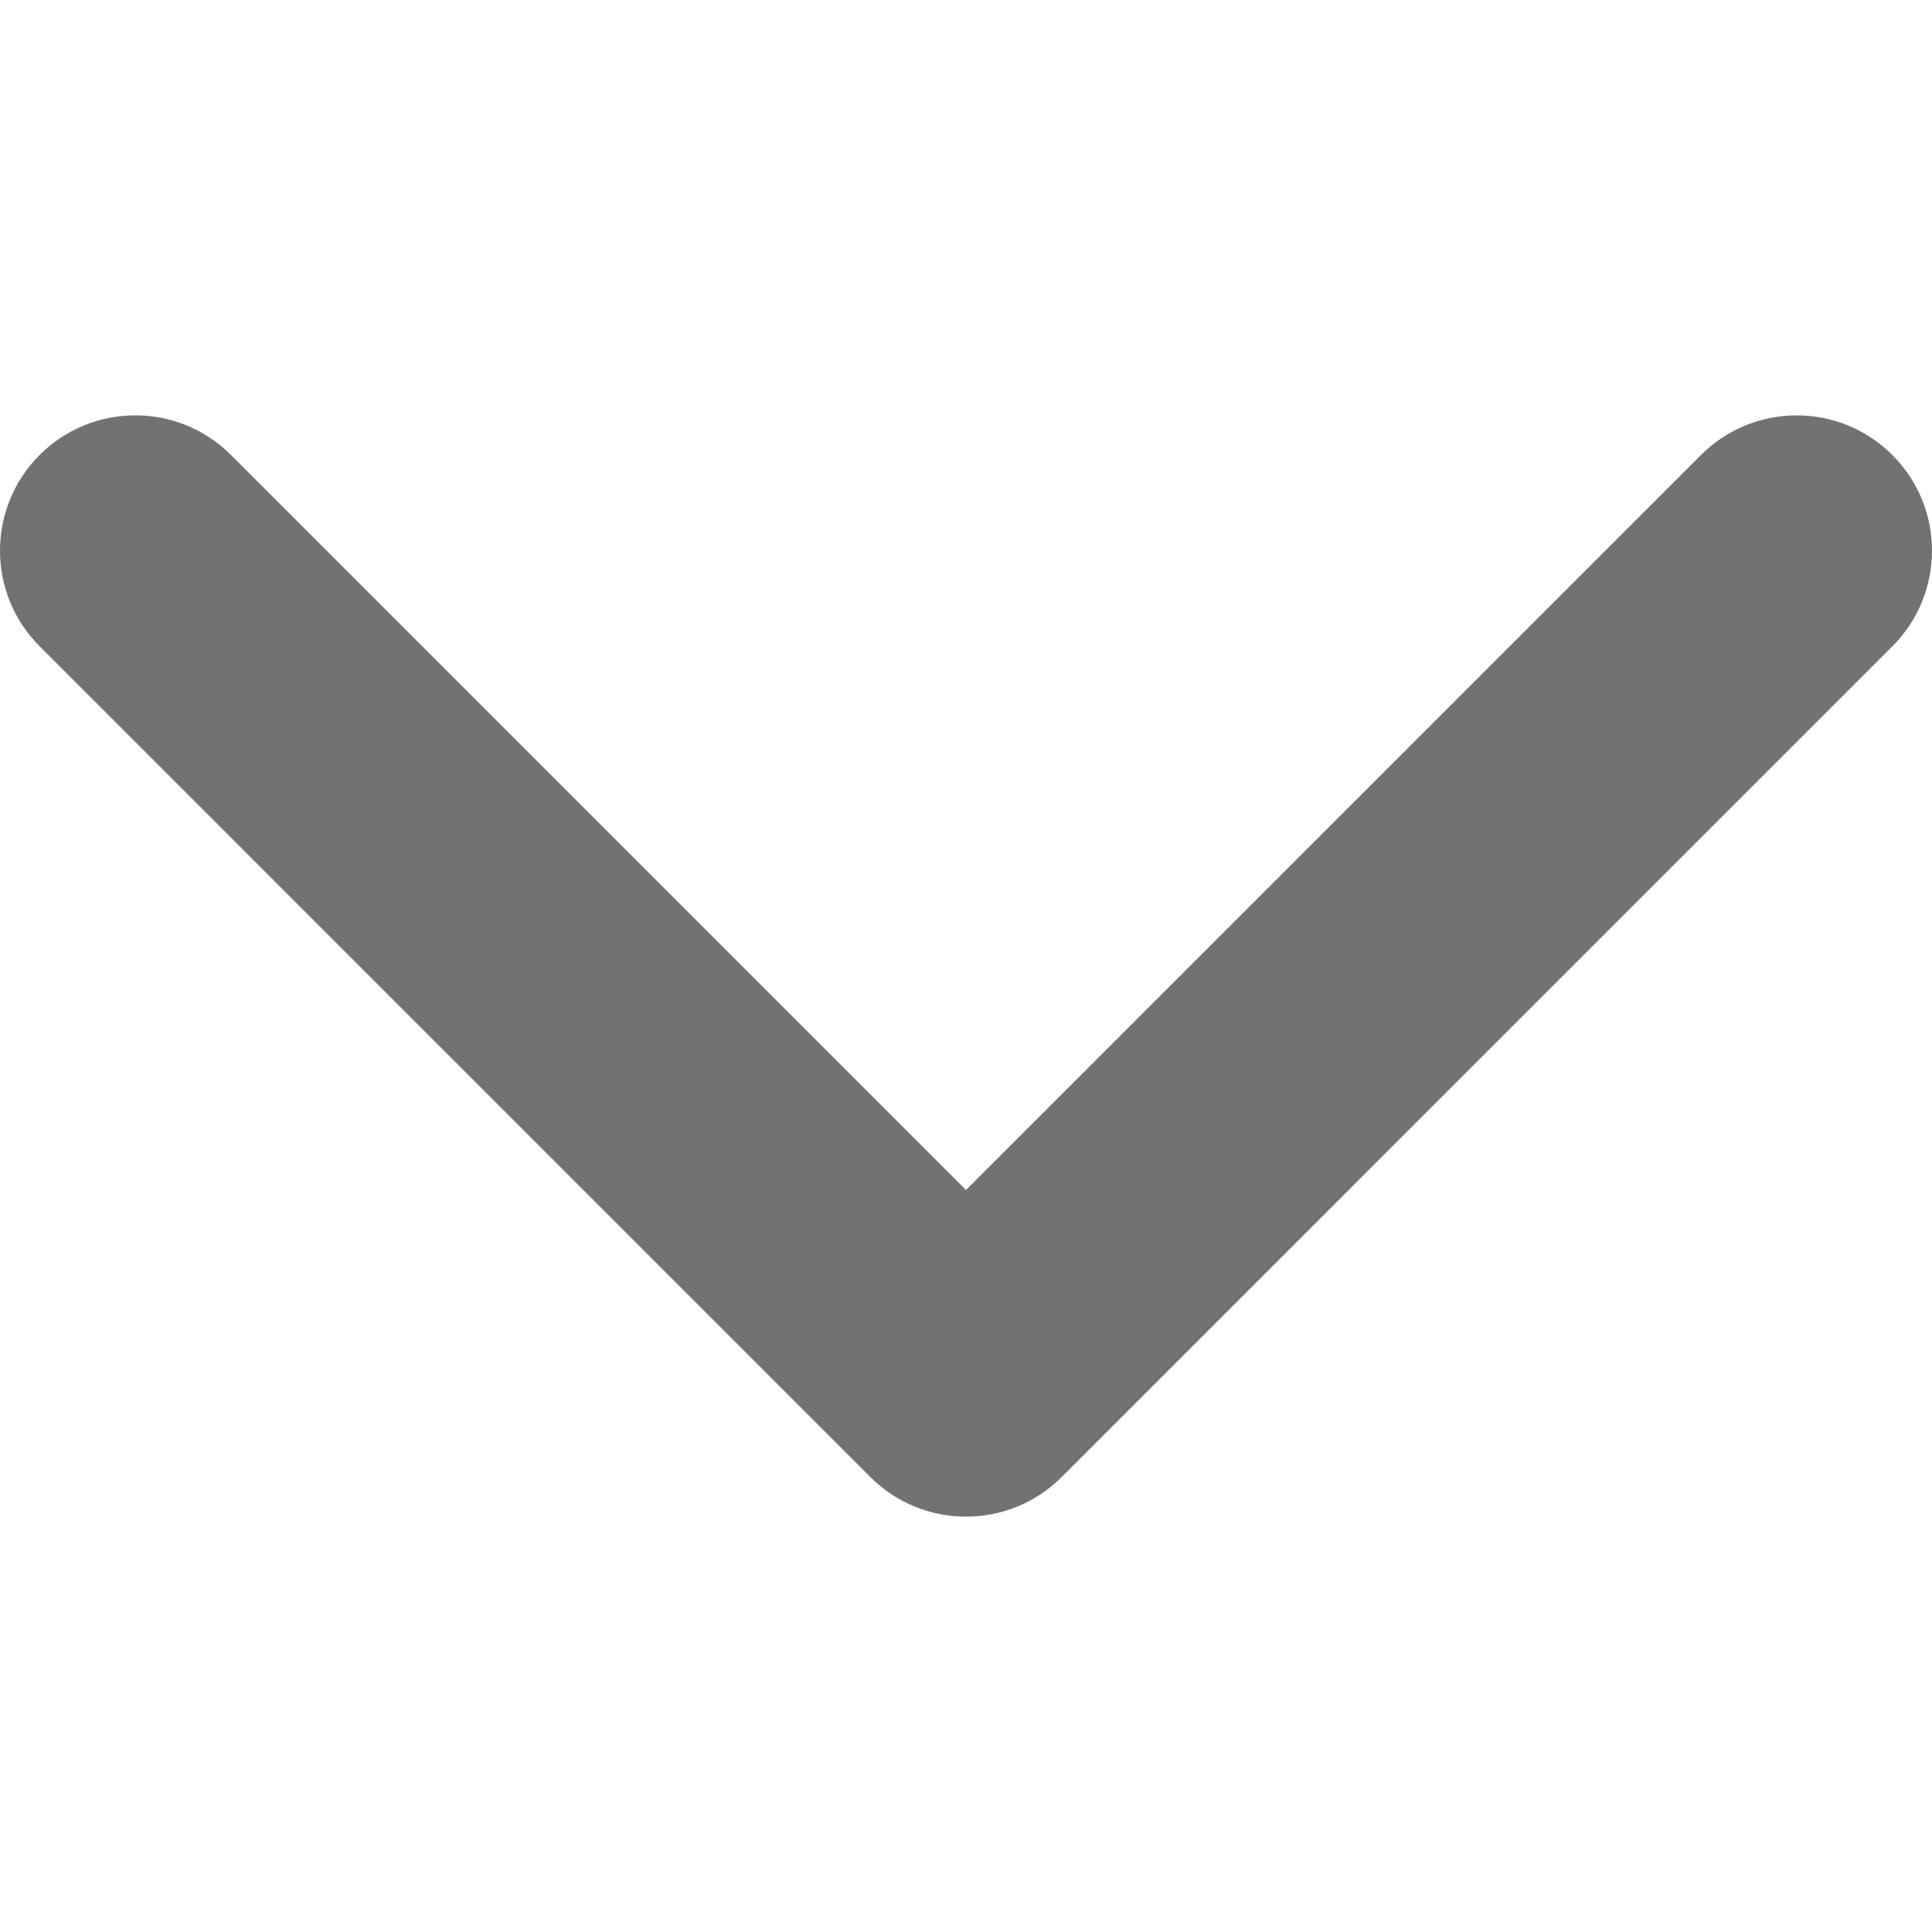
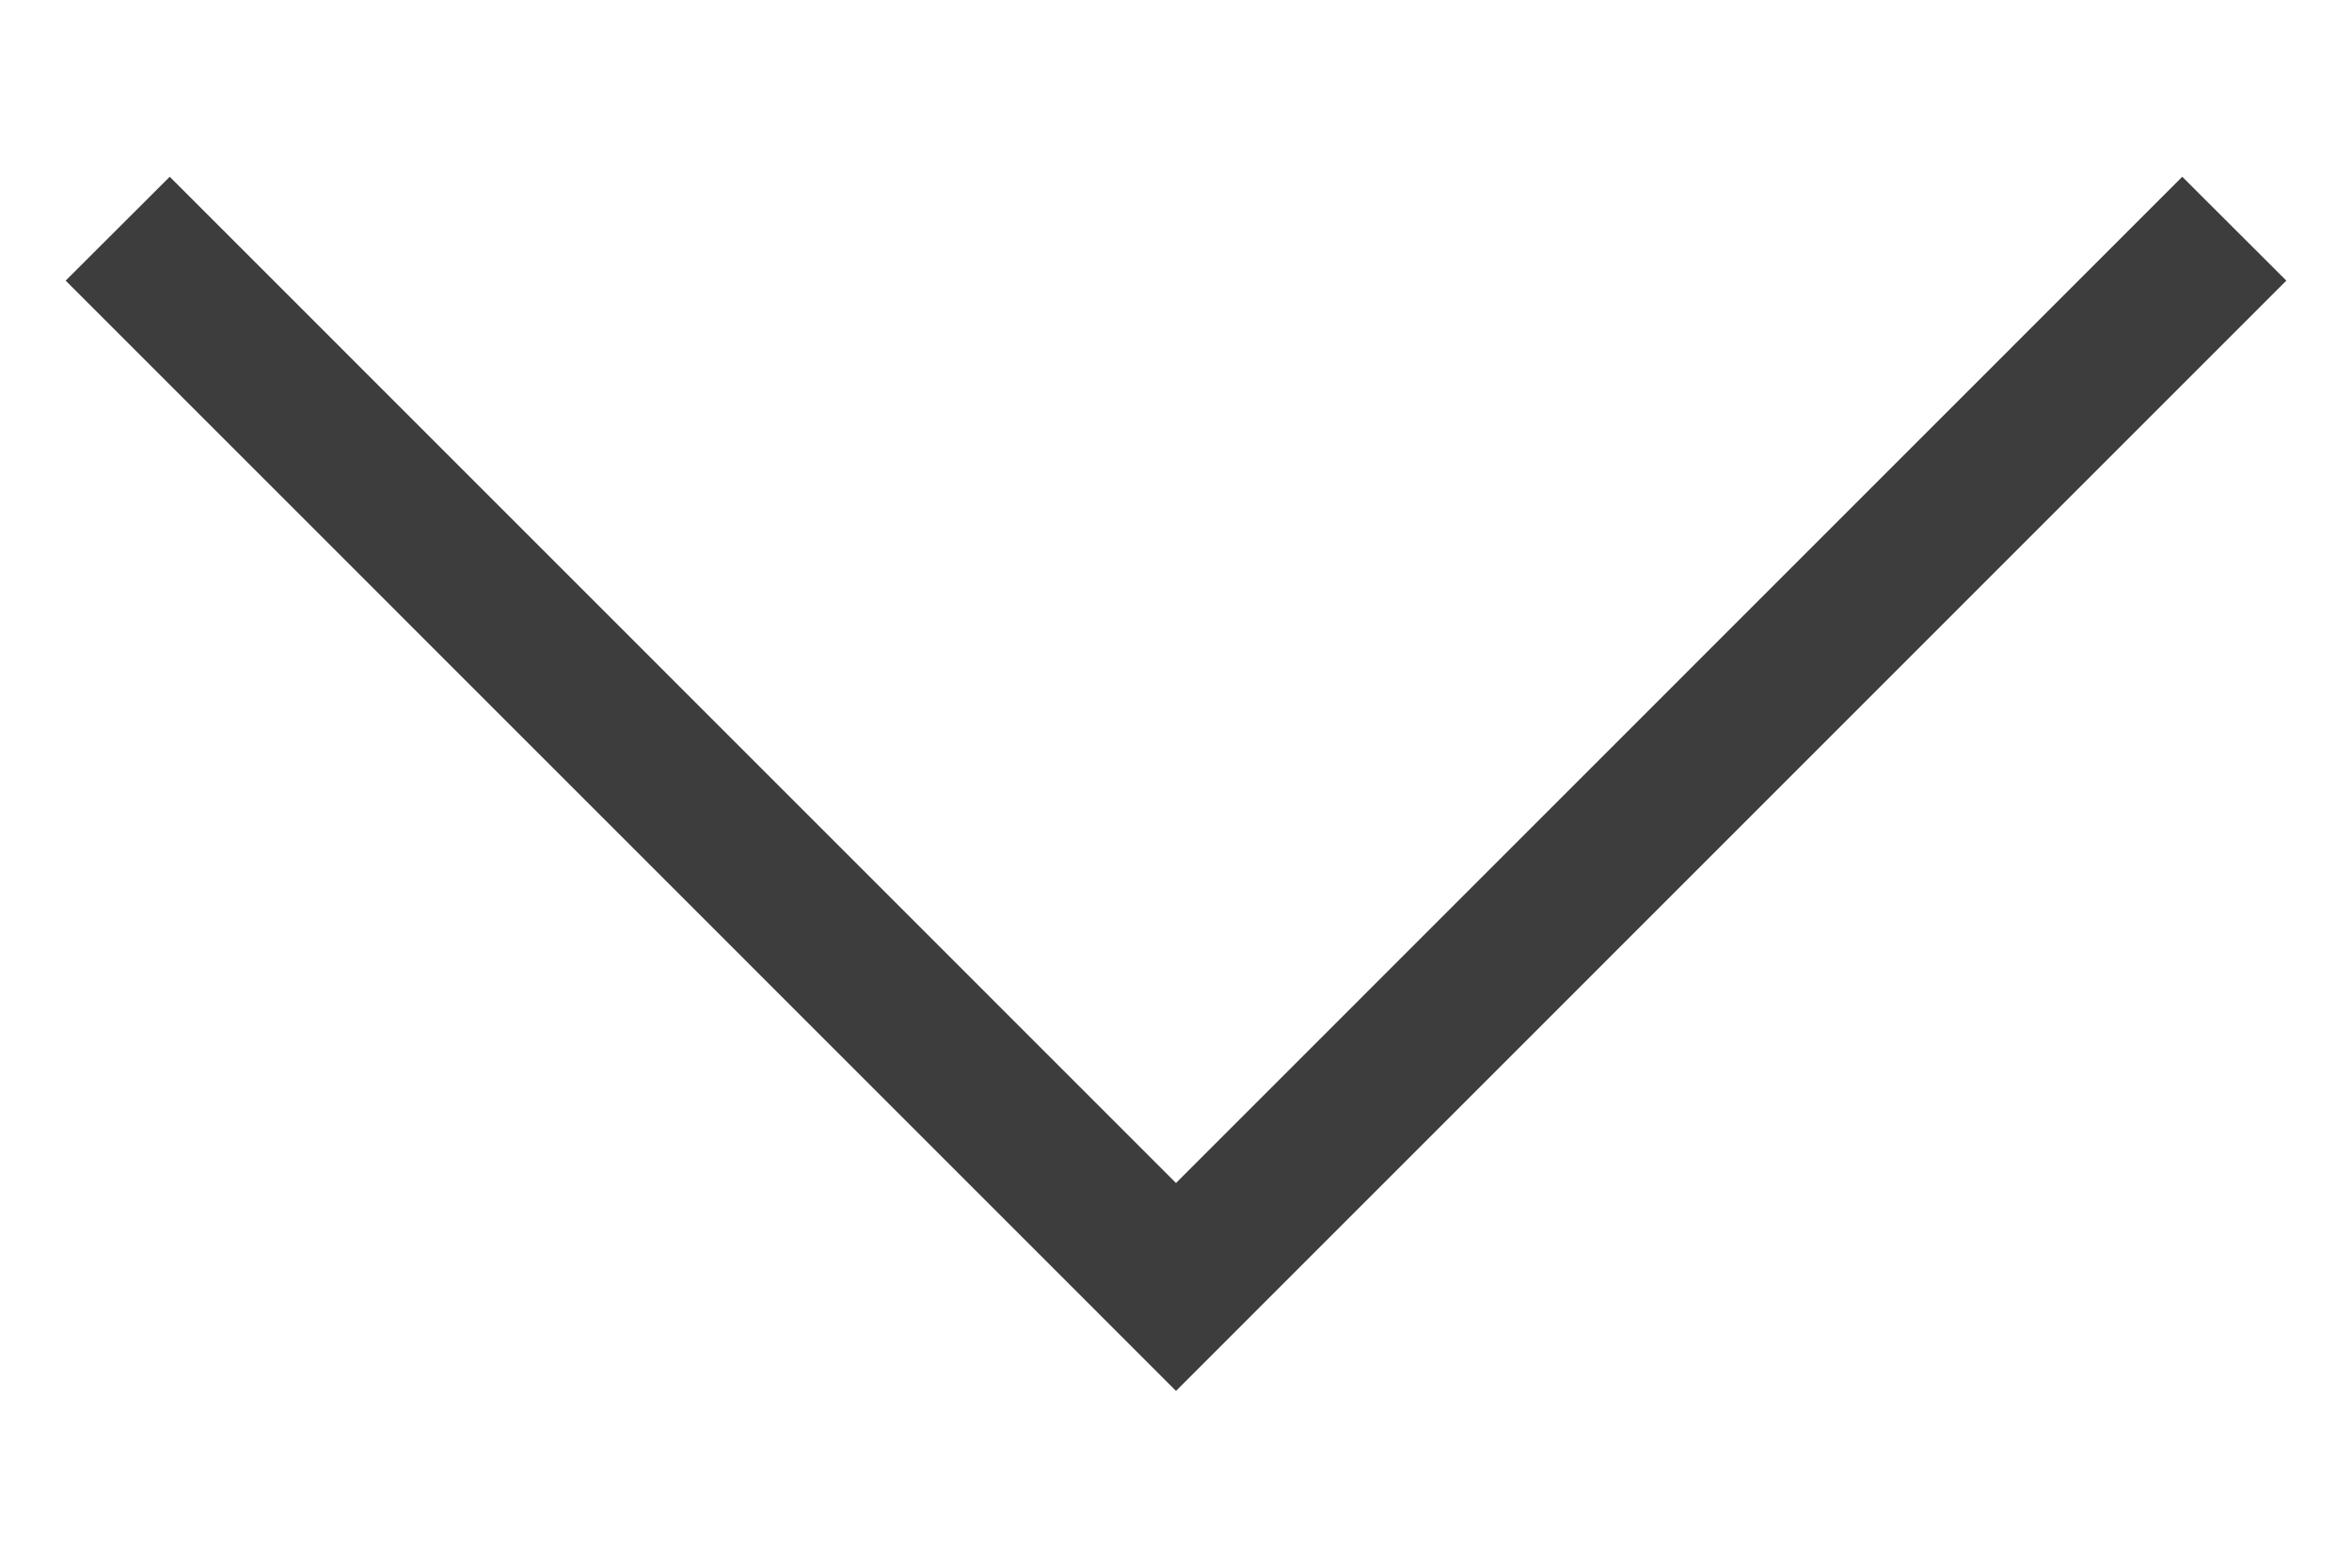
- <svg xmlns="http://www.w3.org/2000/svg" version="1.1" id="Capa_1" x="0px" y="0px" width="512px" height="512px" viewBox="0 0 451.847 451.847" style="enable-background:new 0 0 451.847 451.847;" xml:space="preserve" class="">
-   <g>
-     <g>
-       <path d="M225.923,354.706c-8.098,0-16.195-3.092-22.369-9.263L9.27,151.157c-12.359-12.359-12.359-32.397,0-44.751   c12.354-12.354,32.388-12.354,44.748,0l171.905,171.915l171.906-171.909c12.359-12.354,32.391-12.354,44.744,0   c12.365,12.354,12.365,32.392,0,44.751L248.292,345.449C242.115,351.621,234.018,354.706,225.923,354.706z" data-original="#000000" class="active-path" data-old_color="#000000" fill="#727272" />
-     </g>
-   </g>
+ <svg xmlns="http://www.w3.org/2000/svg" width="12" height="8" viewBox="0 0 12 8" fill="none">
+   <path d="M0.335 1.432L0.866 0.902L6 6.037L11.134 0.902L11.665 1.432L6 7.098L0.335 1.432Z" fill="#3D3D3D" />
</svg>
